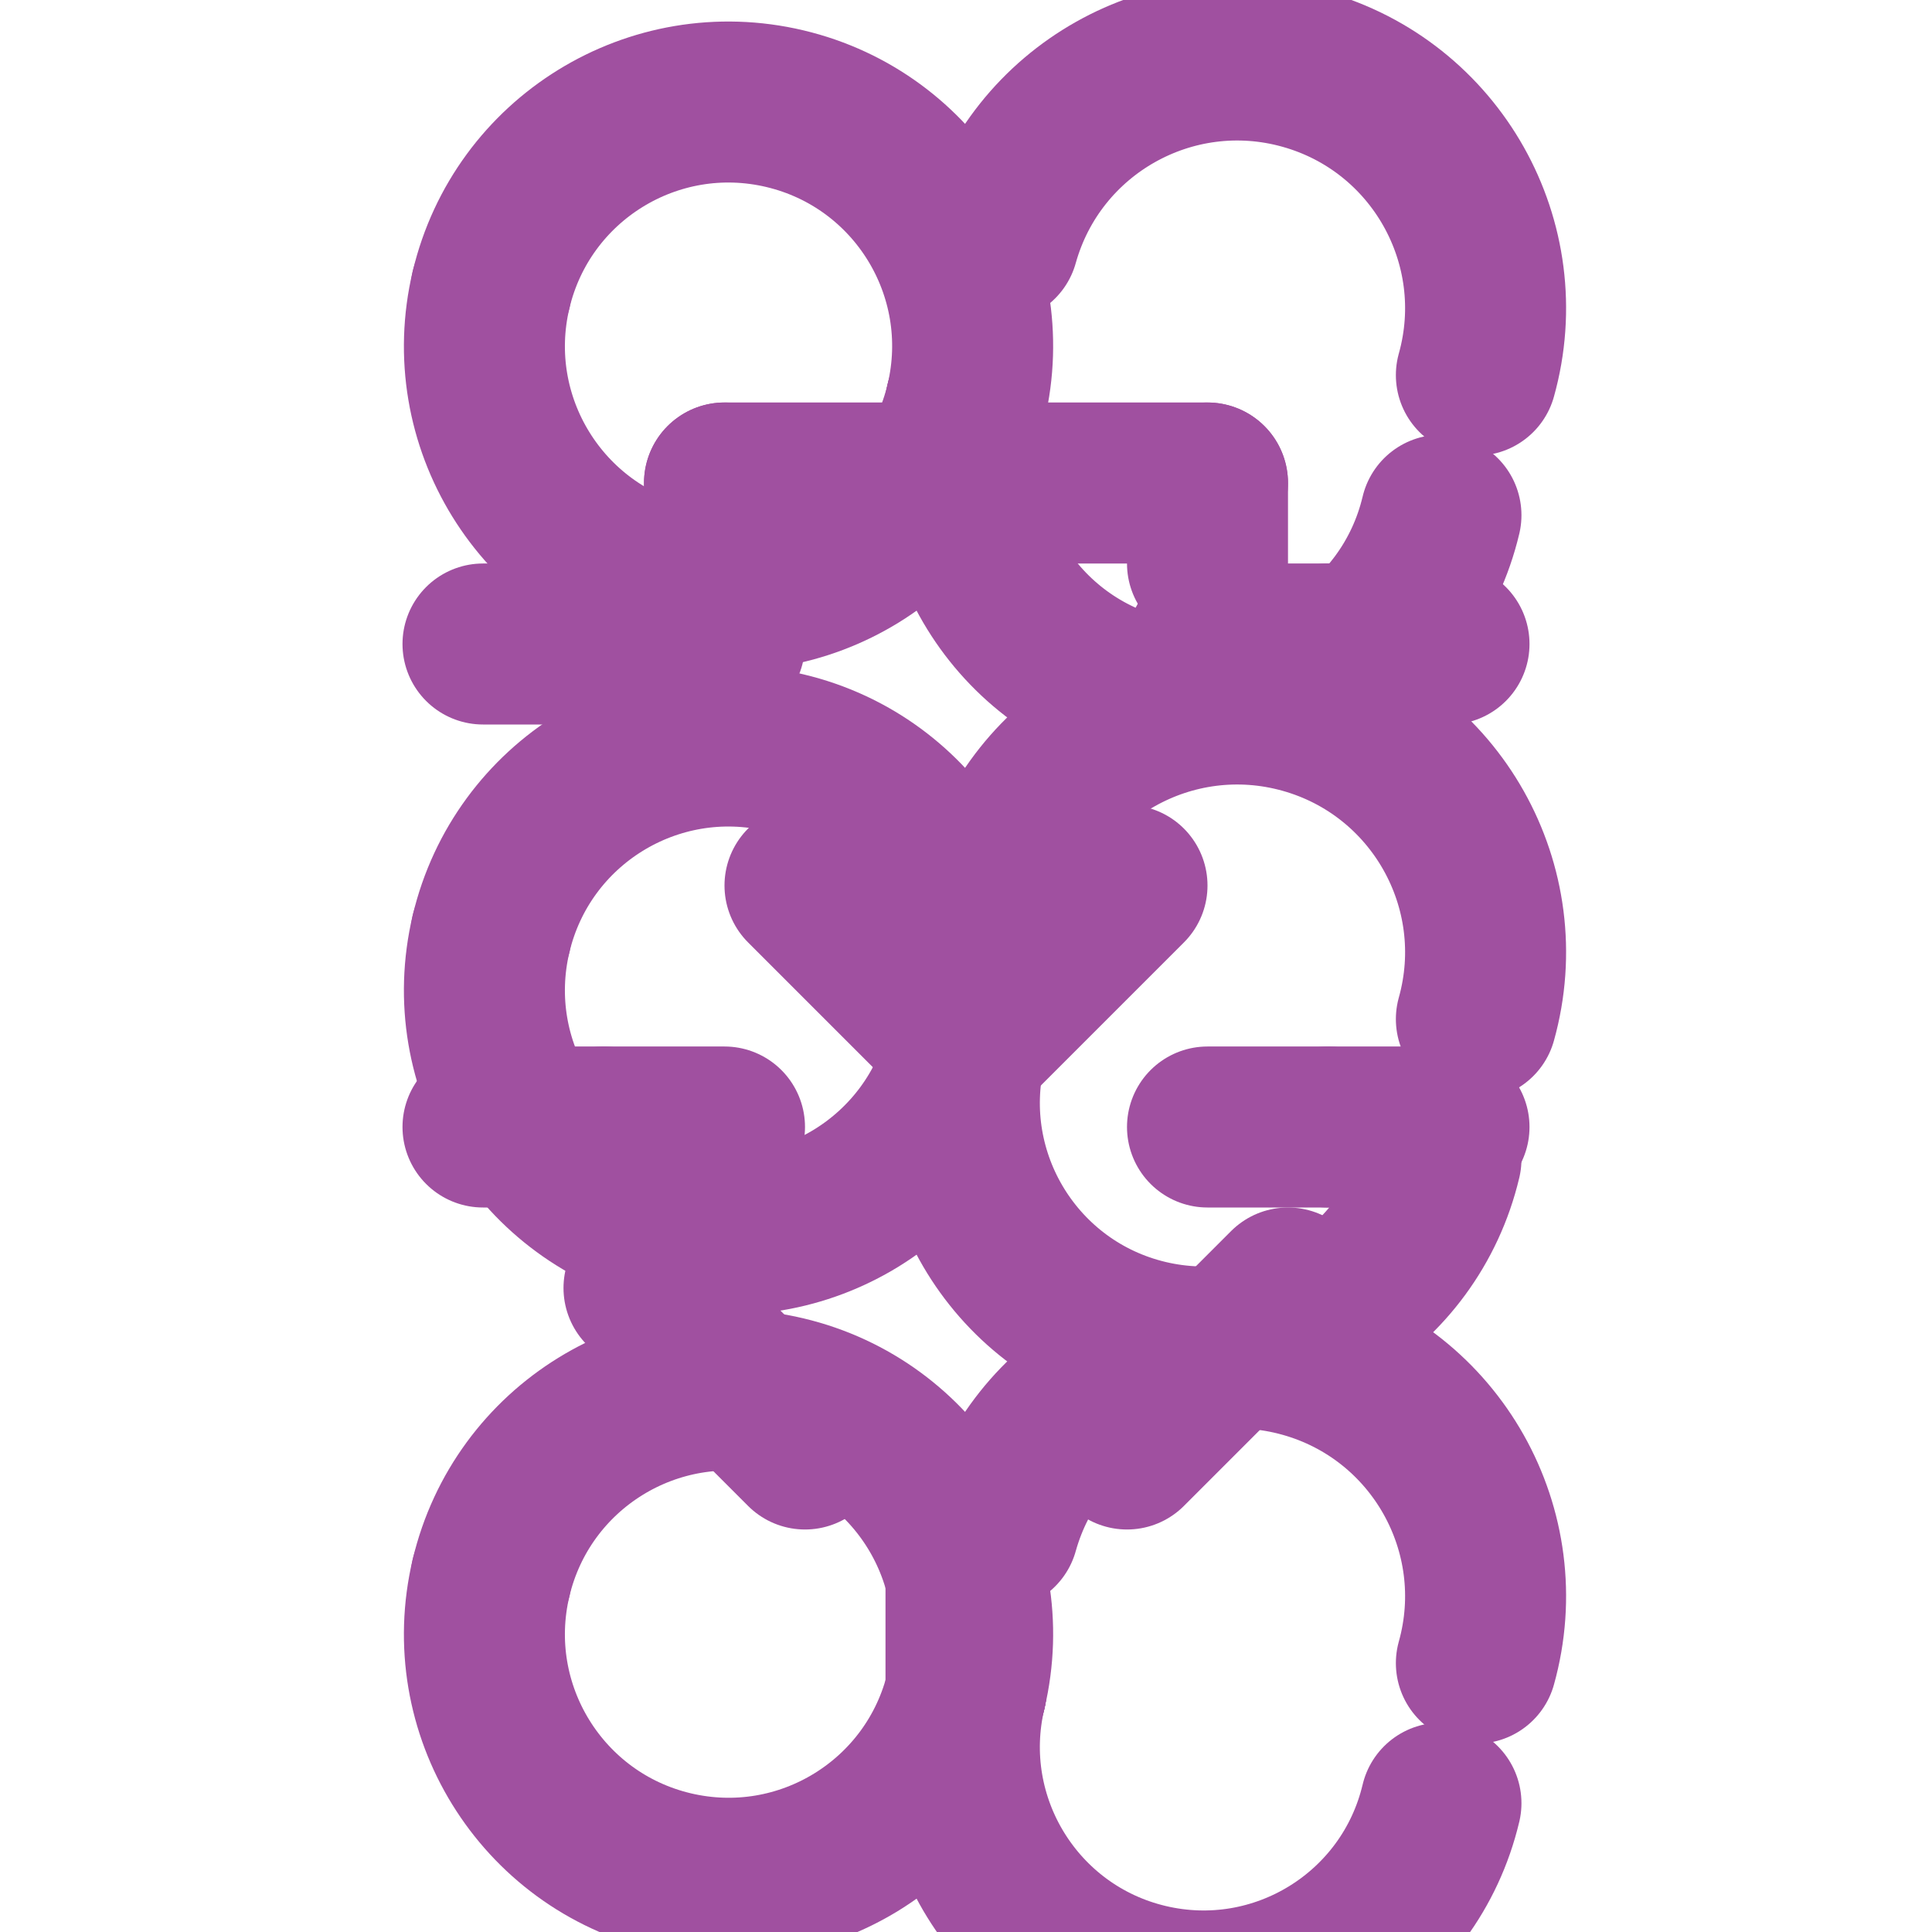
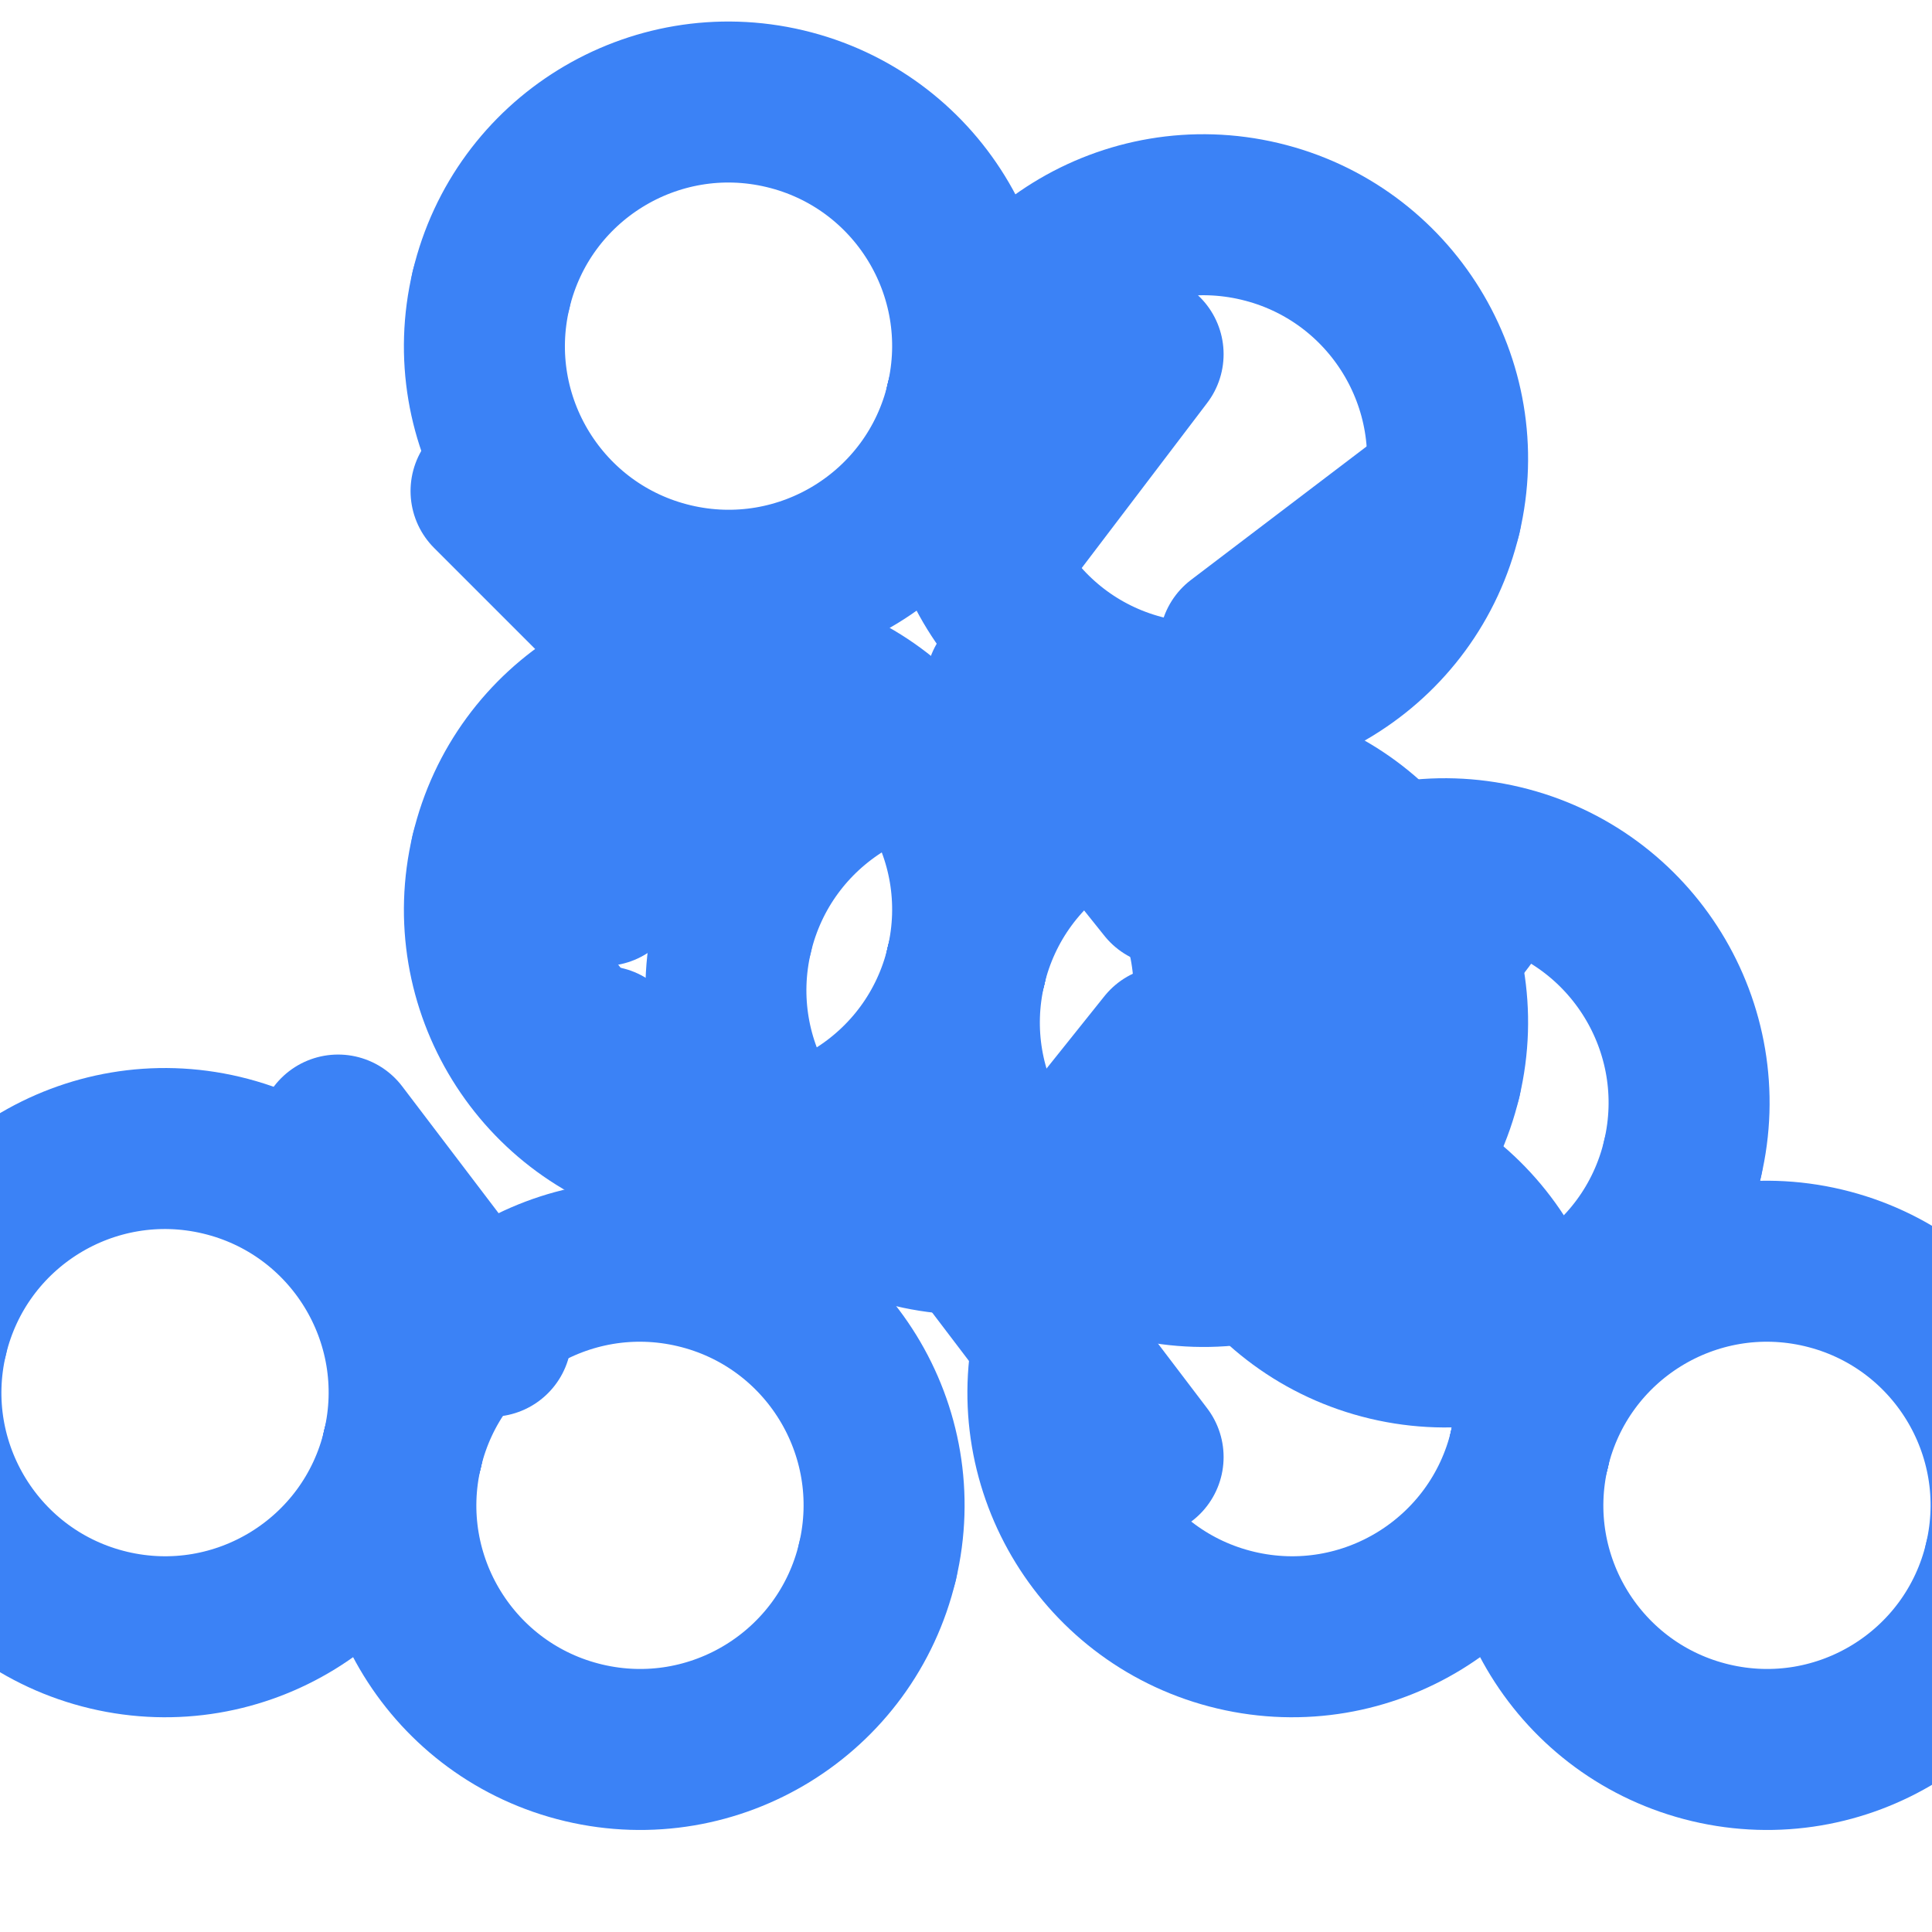
- <svg xmlns="http://www.w3.org/2000/svg" width="24" height="24" viewBox="0 0 24 24" fill="none" stroke="#A050A0" stroke-width="2" stroke-linecap="round" stroke-linejoin="round">
+ <svg xmlns="http://www.w3.org/2000/svg" width="24" height="24" viewBox="0 0 24 24" fill="none" stroke="hsl(217.2 91.2% 59.8%)" stroke-width="2" stroke-linecap="round" stroke-linejoin="round">
  <path d="M12 5a3 3 0 1 0-5.9-1.4" />
-   <path d="M18.34 4.66A3 3 0 1 0 12.4 3" />
-   <path d="M12 13a3 3 0 1 0-5.9-1.4" />
-   <path d="M18.34 12.66A3 3 0 1 0 12.4 11" />
-   <path d="M12 21a3 3 0 1 0-5.9-1.4" />
-   <path d="M18.34 20.66A3 3 0 1 0 12.4 19" />
+   <path d="M12 5a3 3 0 1 1-5.9-1.4" />
+   <path d="M15 13a3 3 0 1 0-5.9-1.4" />
+   <path d="M15 13a3 3 0 1 1-5.9-1.4" />
+   <path d="M5 18a3 3 0 1 0-5.9-1.4" />
+   <path d="M5 18a3 3 0 1 1-5.9-1.4" />
+   <path d="M19 18a3 3 0 1 0-5.9-1.4" />
+   <path d="M19 18a3 3 0 1 1-5.9-1.4" />
+   <path d="M12 12a3 3 0 1 0-5.9-1.4" />
+   <path d="M12 12a3 3 0 1 1-5.9-1.4" />
  <path d="M12 5a3 3 0 1 0 5.9 1.4" />
-   <path d="M6.1 3.6A3 3 0 1 0 12 5" />
-   <path d="M12 13a3 3 0 1 0 5.9 1.4" />
-   <path d="M6.1 11.6A3 3 0 1 0 12 13" />
-   <path d="M12 21a3 3 0 1 0 5.9 1.4" />
-   <path d="M6.1 19.6A3 3 0 1 0 12 21" />
-   <path d="M9 7V6" />
-   <path d="M9 6h6" />
-   <path d="M15 6v1" />
-   <path d="m14 11-2 2" />
-   <path d="m10 11 2 2" />
-   <path d="m12 13 v-1.5" />
-   <path d="m10 18-2-2" />
-   <path d="m14 18 2-2" />
-   <path d="m12 21 v-1.5" />
-   <path d="M15 14h1.5" />
-   <path d="M16.5 14h1.5" />
-   <path d="M7.5 14H9" />
-   <path d="M7.5 14H6" />
-   <path d="M15 8h1.5" />
-   <path d="M16.5 8h1.5" />
-   <path d="M7.5 8H9" />
-   <path d="M7.5 8H6" />
+   <path d="M12 5a3 3 0 1 1 5.9 1.4" />
+   <path d="M15 13a3 3 0 1 0 5.9 1.4" />
+   <path d="M15 13a3 3 0 1 1 5.9 1.4" />
+   <path d="M5 18a3 3 0 1 0 5.9 1.4" />
+   <path d="M5 18a3 3 0 1 1 5.9 1.4" />
+   <path d="M19 18a3 3 0 1 0 5.9 1.4" />
+   <path d="M19 18a3 3 0 1 1 5.9 1.4" />
+   <path d="M12 12a3 3 0 1 0 5.9 1.4" />
+   <path d="M12 12a3 3 0 1 1 5.9 1.4" />
+   <path d="m14.2 4.4-1.9 2.5" />
+   <path d="M6.1 6.1 8 8" />
+   <path d="m6.1 16.6-1.9-2.5" />
+   <path d="M14.2 18.1l-1.9-2.5" />
+   <path d="m18.2 11.4-1.9 2.5" />
+   <path d="M12.5 8.5 14.5 11" />
+   <path d="m9.5 8.5-2 2.5" />
+   <path d="M6.1 11.6 8 14" />
+   <path d="m9.5 15.5-2-2.5" />
+   <path d="M12.5 15.5 14.5 13" />
+   <path d="M17.9 16.6l-2.5-1.9" />
+   <path d="m17.9 6.1-2.5 1.9" />
</svg>
